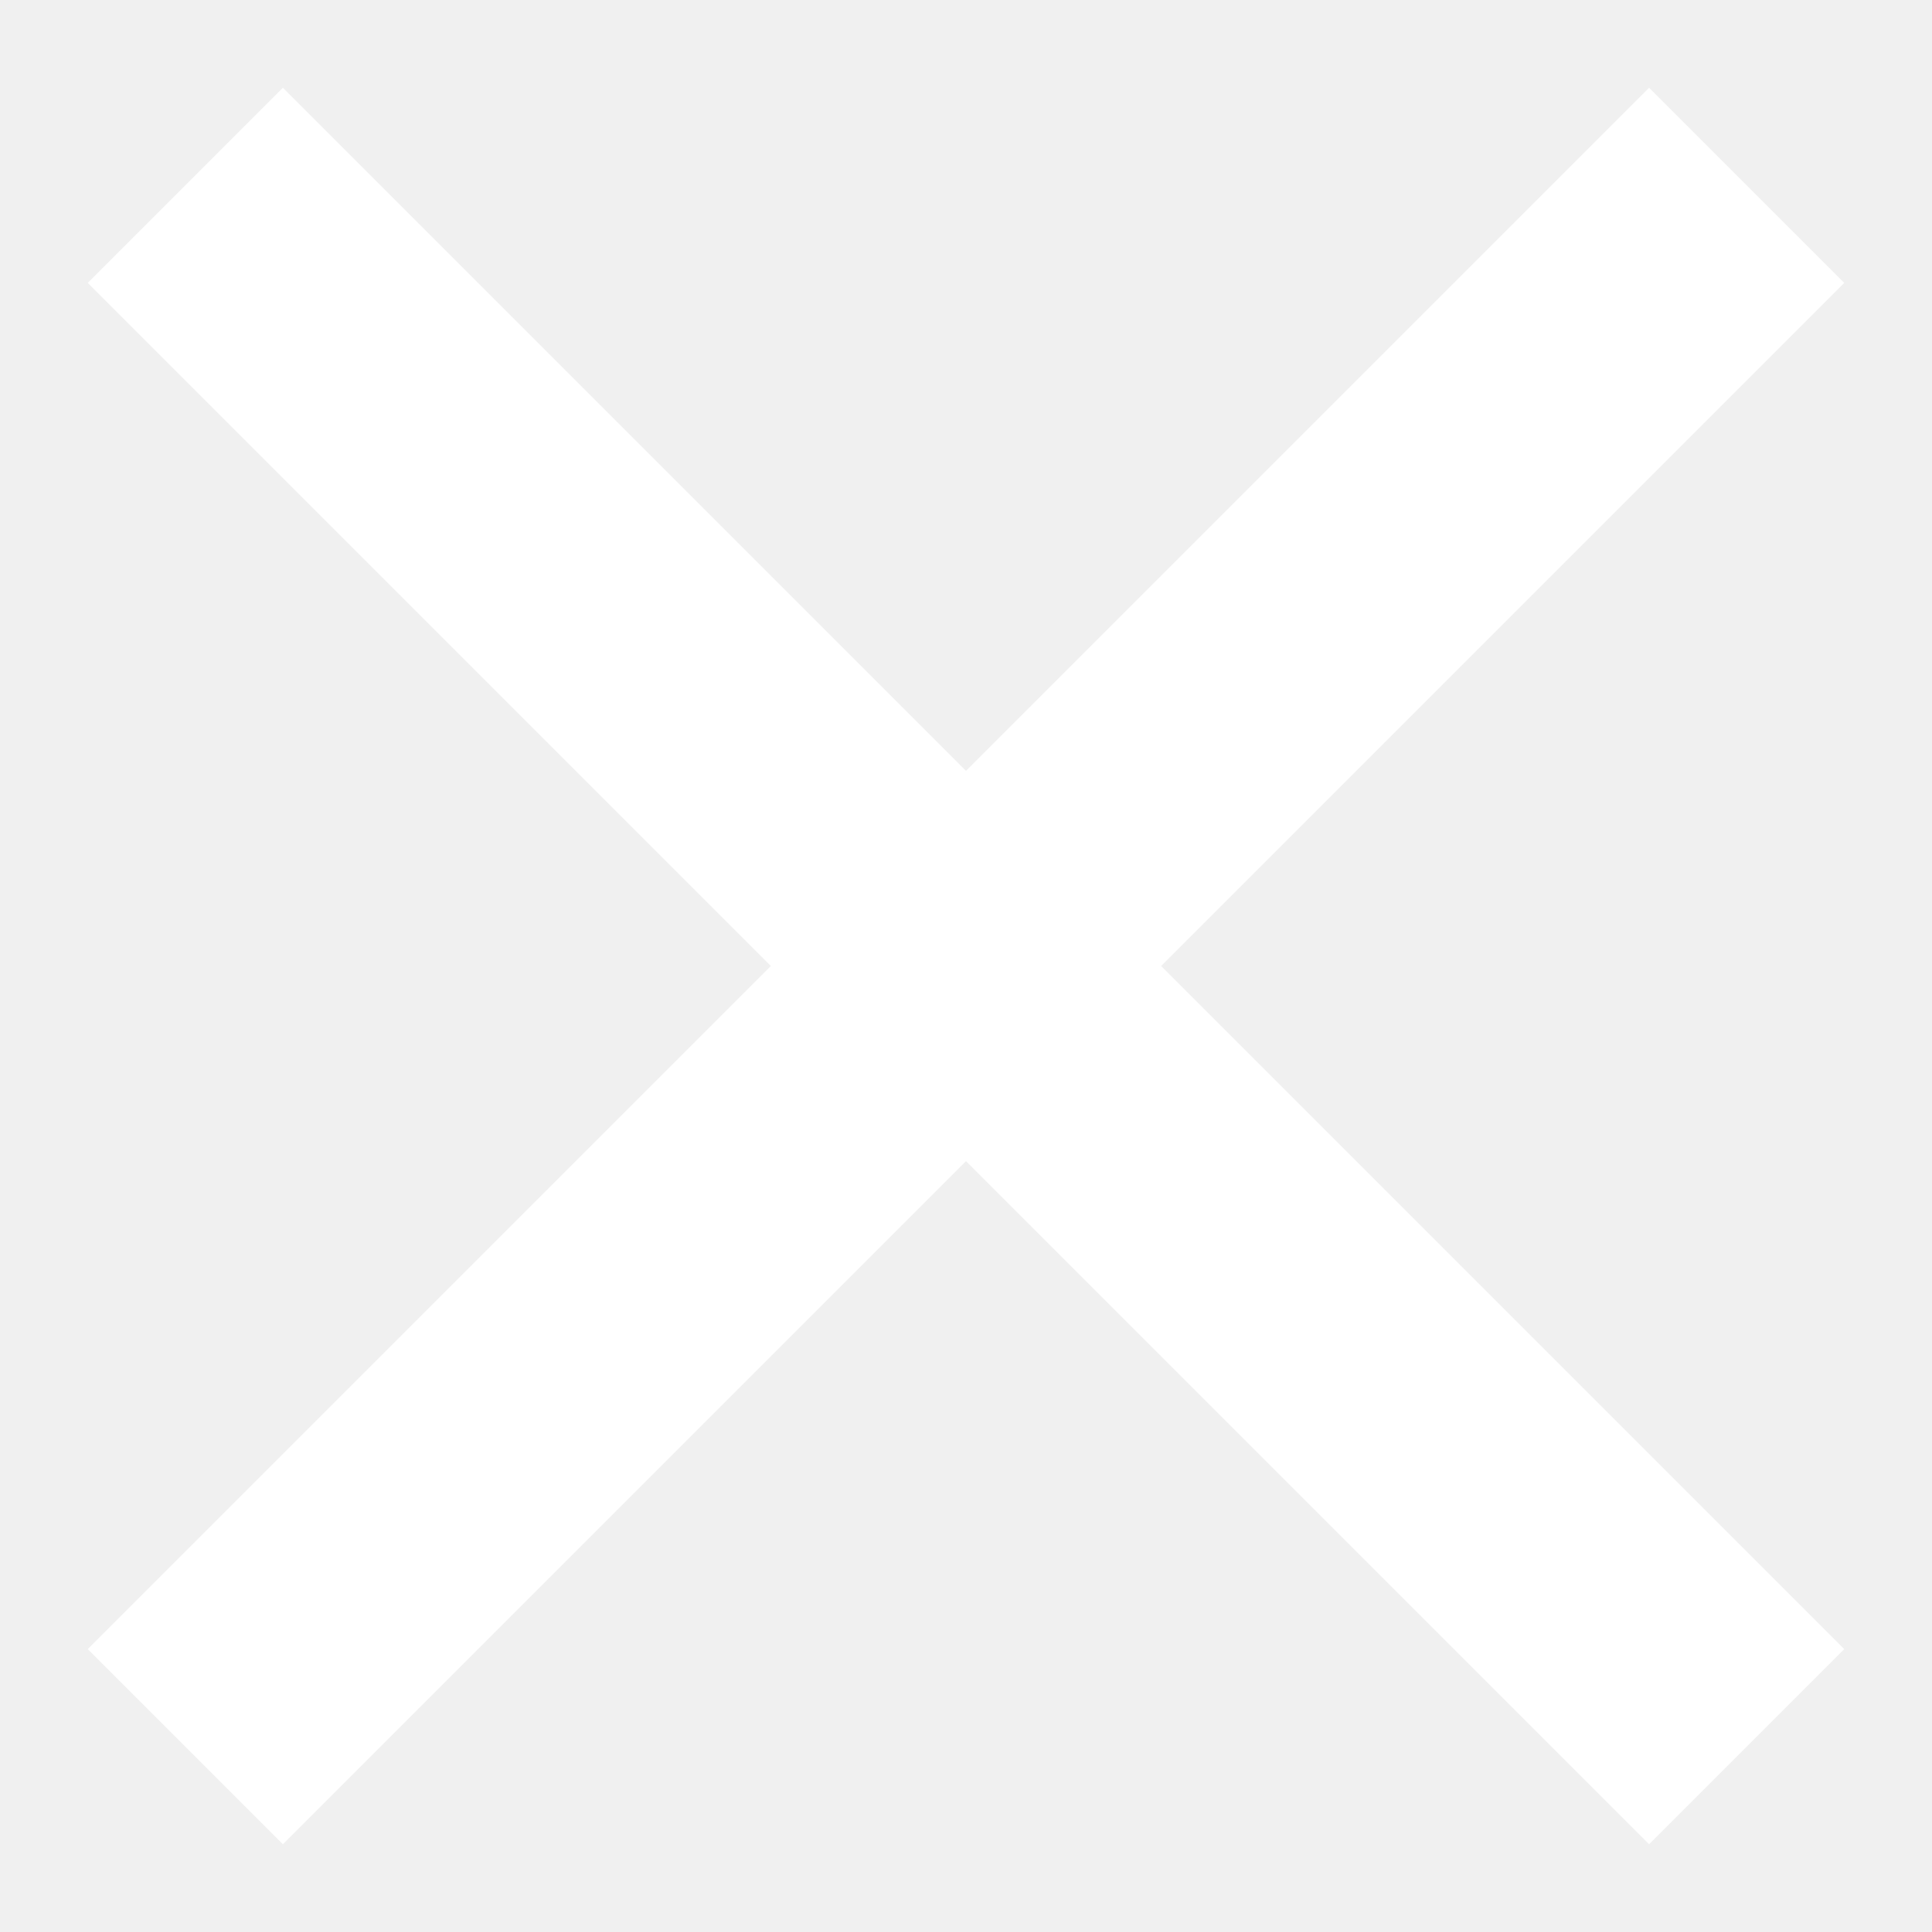
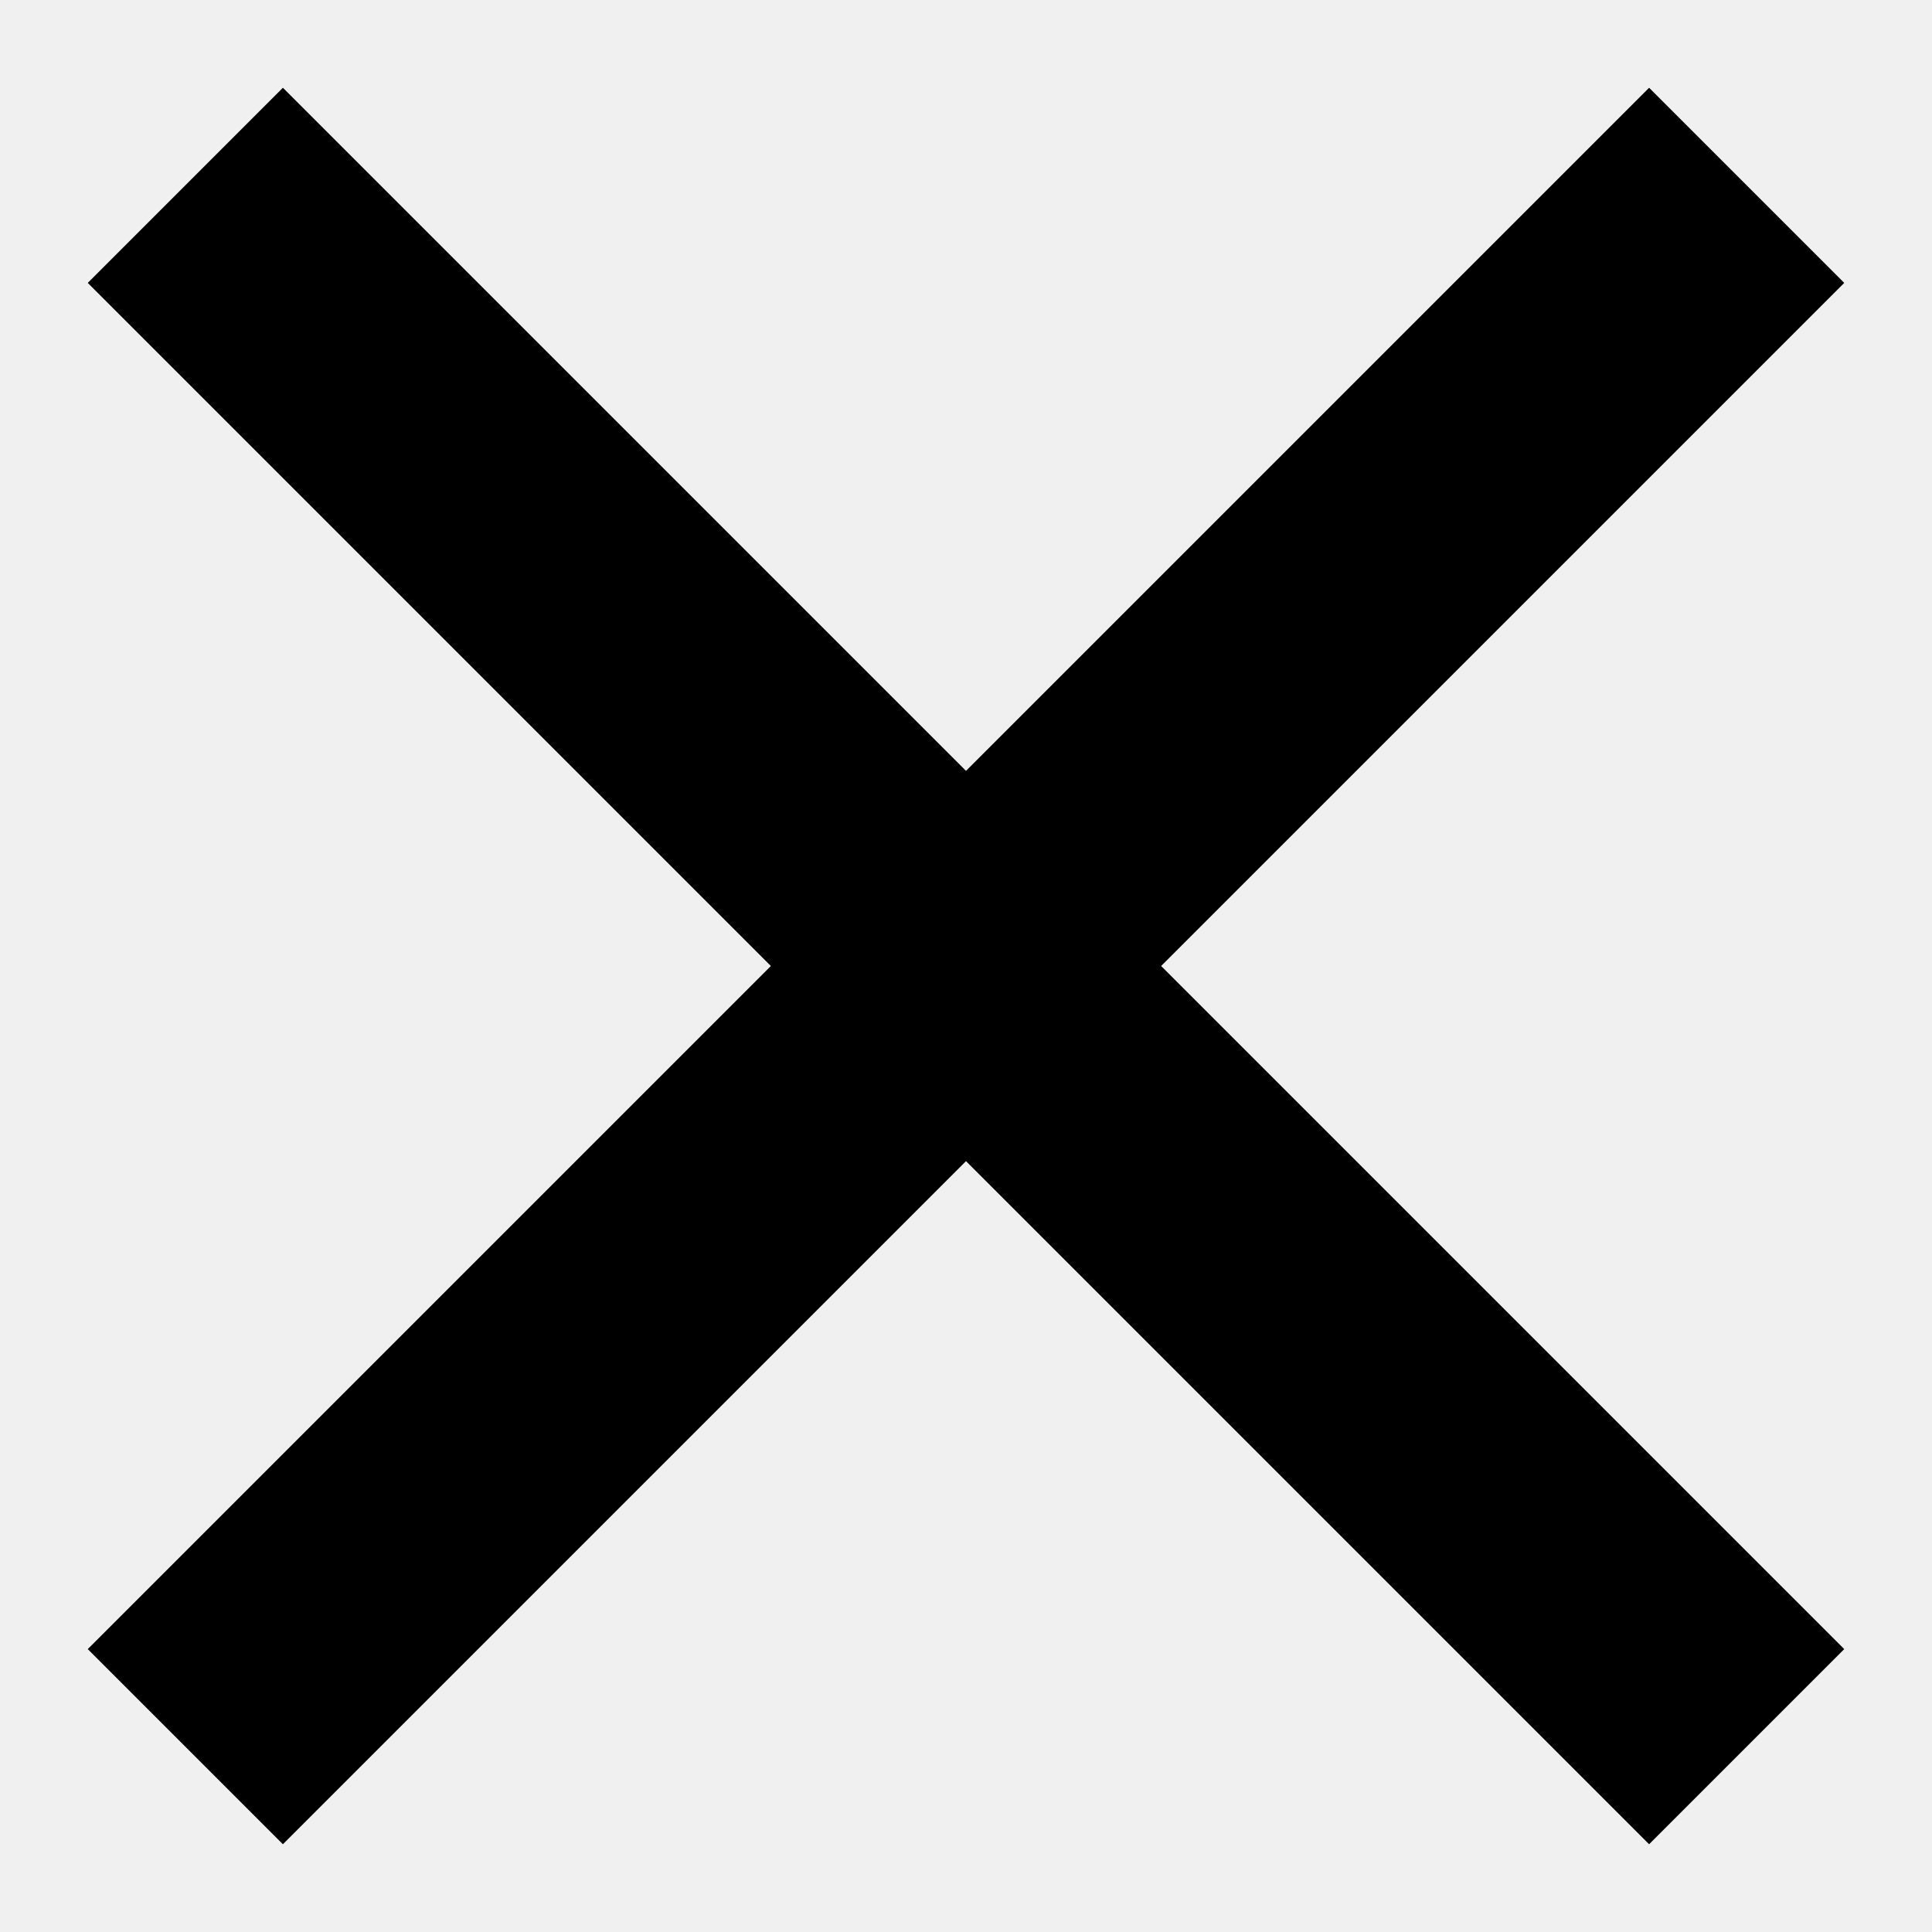
<svg xmlns="http://www.w3.org/2000/svg" width="14" height="14" viewBox="0 0 14 14" fill="none">
-   <path d="M7 5.586L11.95 0.636L13.364 2.05L8.414 7L13.364 11.95L11.95 13.364L7 8.414L2.05 13.364L0.636 11.95L5.586 7L0.636 2.05L2.05 0.636L7 5.586Z" fill="white" />
+   <path d="M7 5.586L11.95 0.636L13.364 2.05L8.414 7L13.364 11.95L11.95 13.364L7 8.414L2.05 13.364L0.636 11.95L5.586 7L0.636 2.05L2.05 0.636L7 5.586Z" fill="black" />
</svg>
